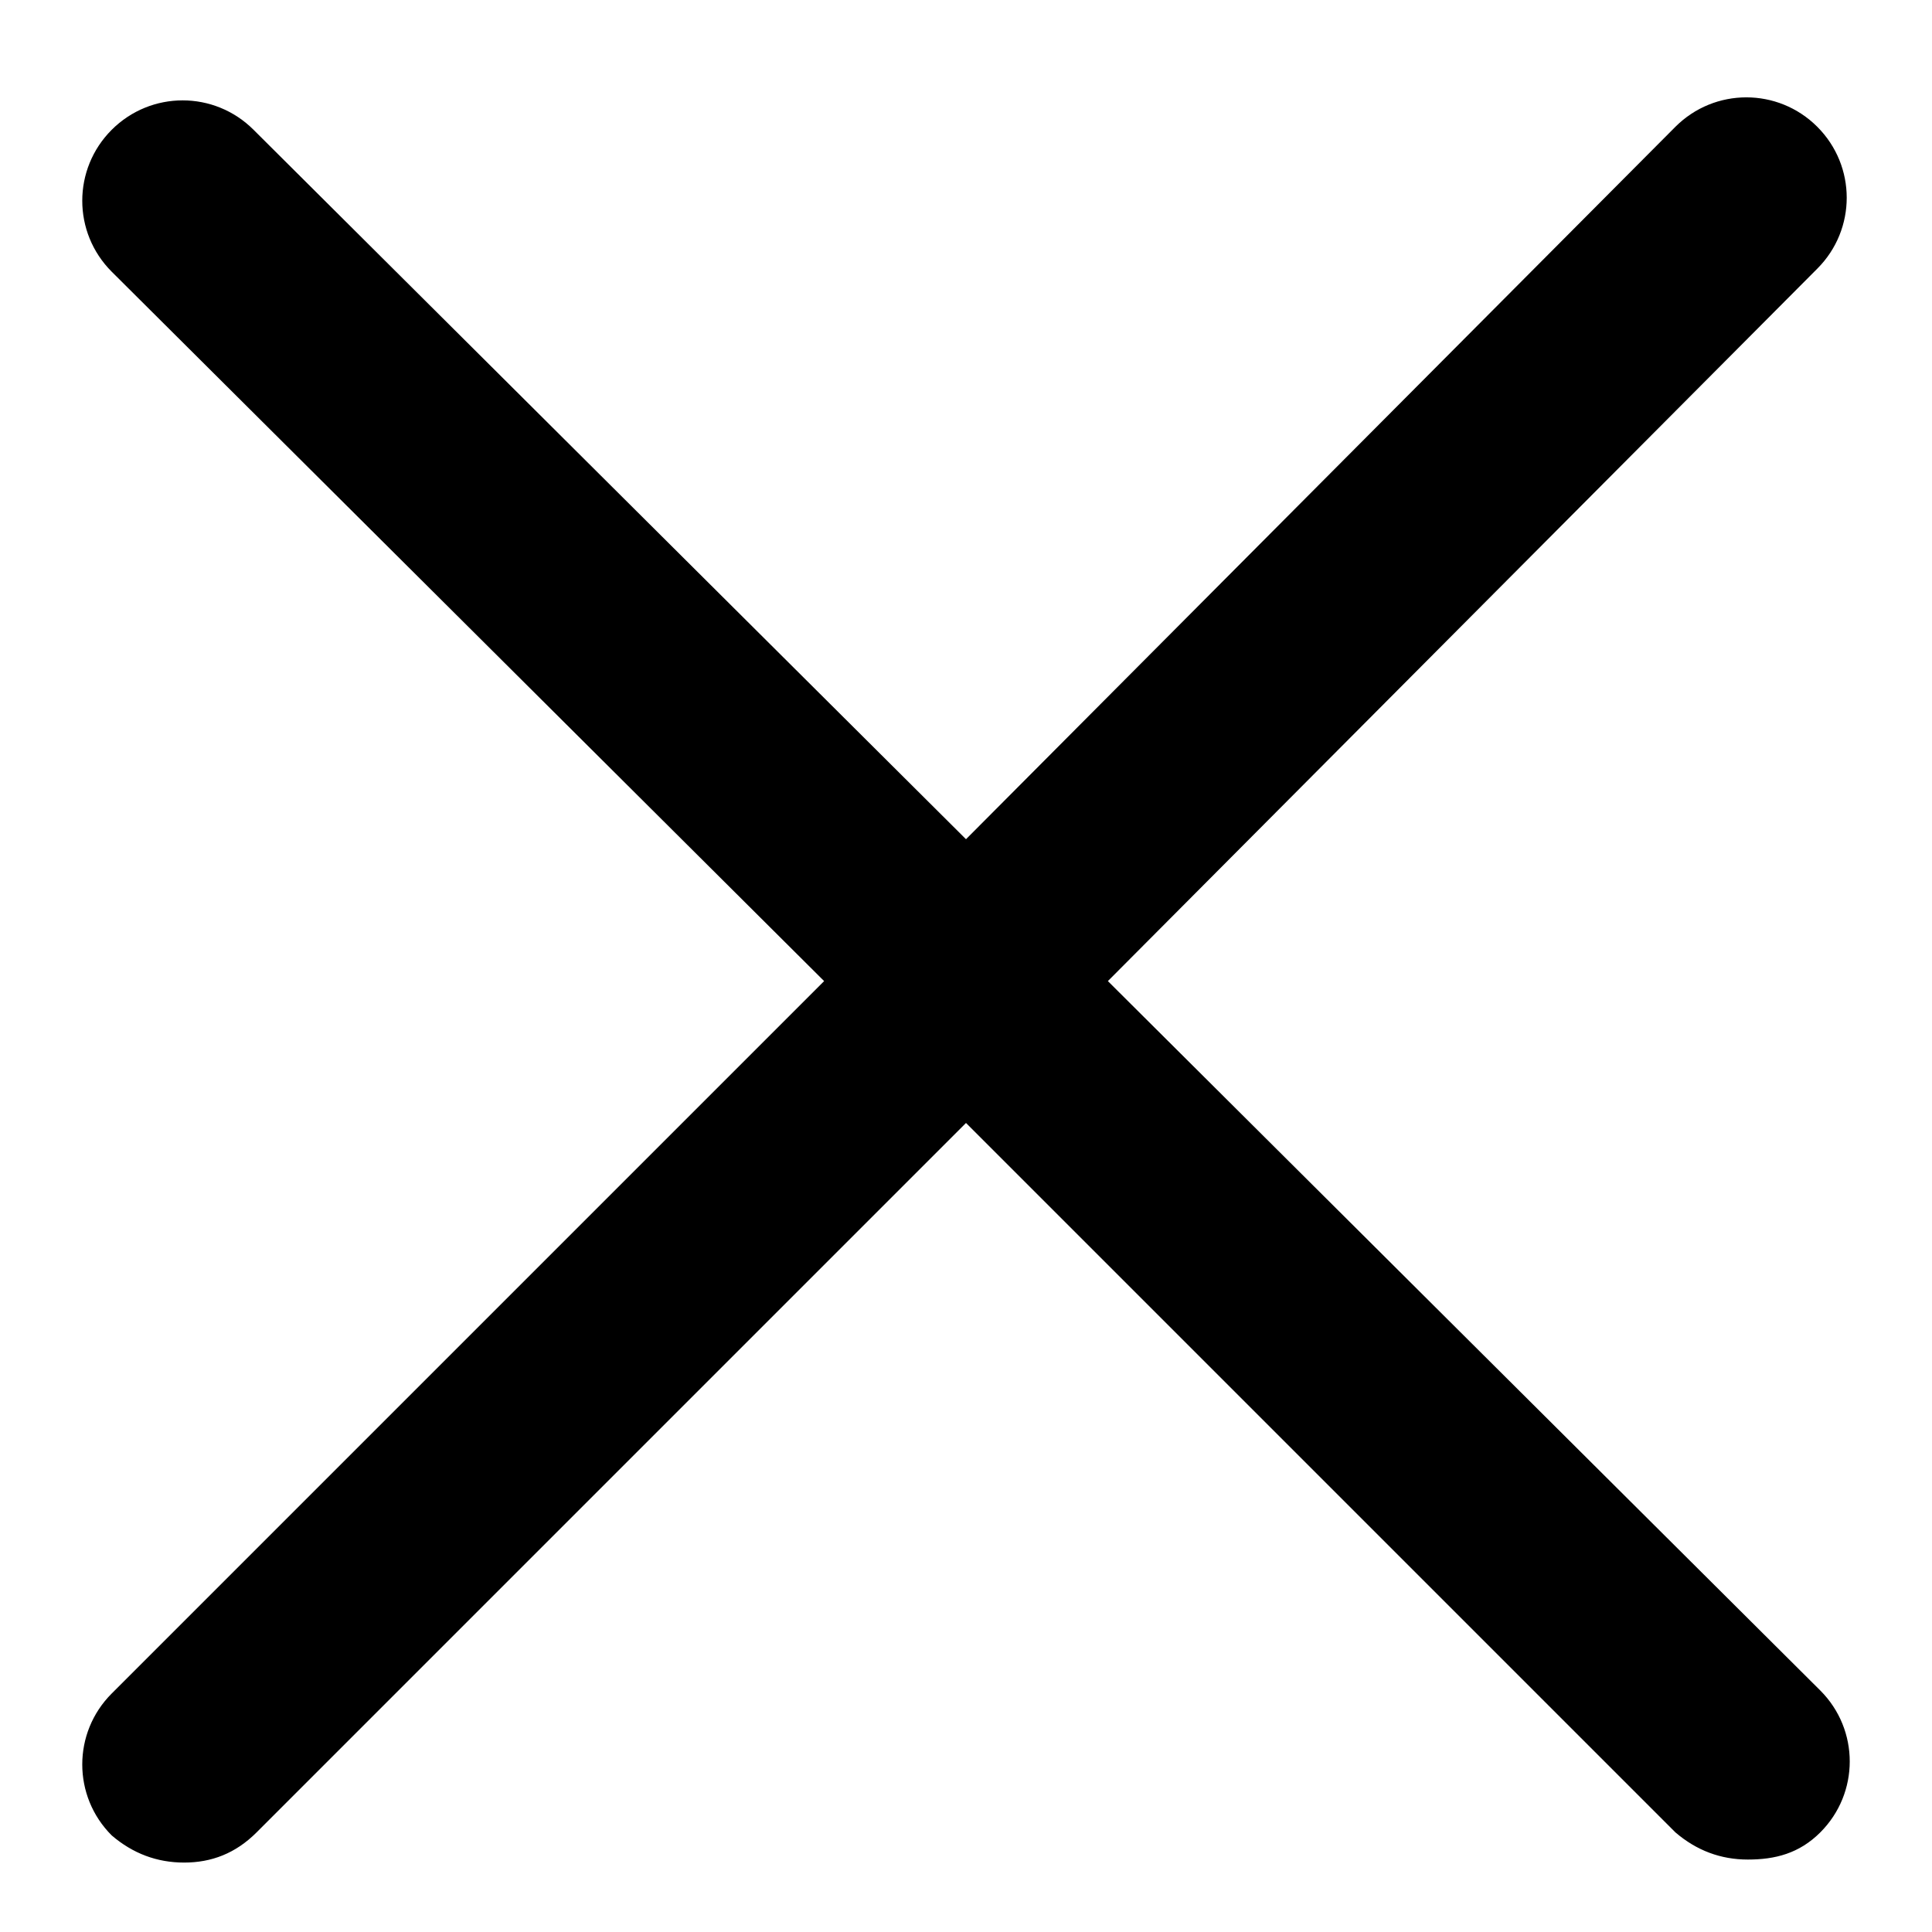
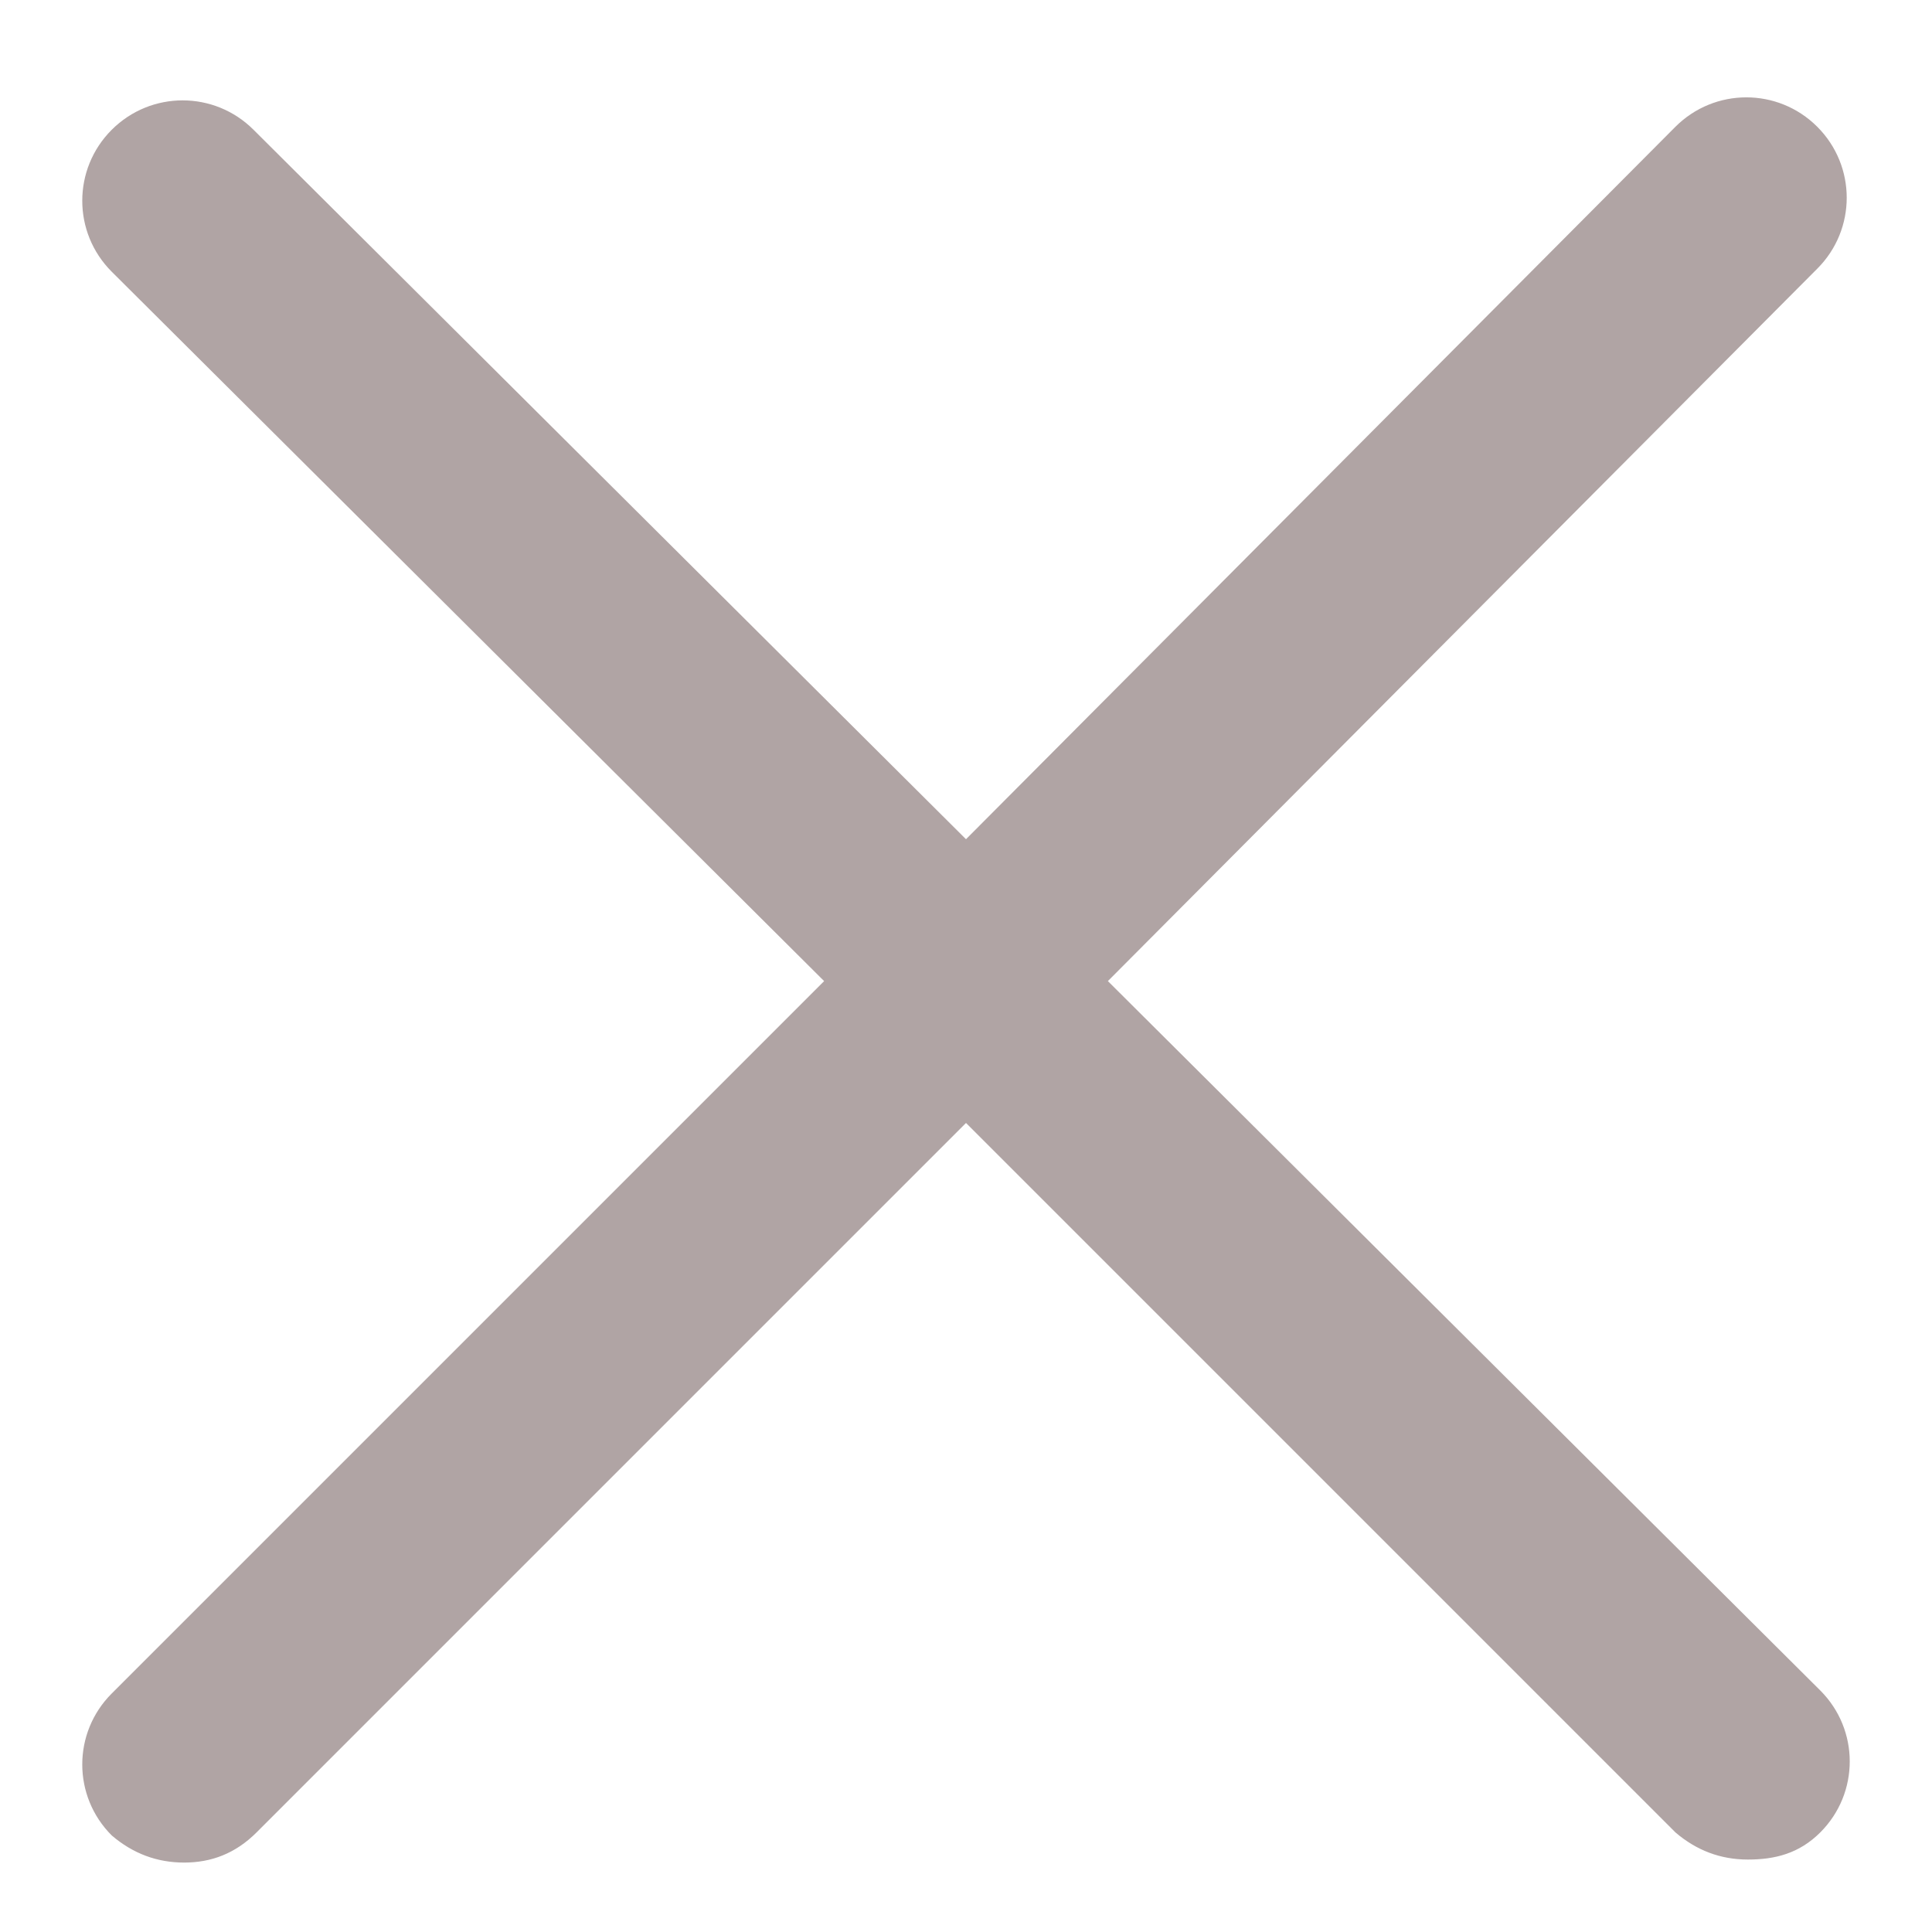
<svg xmlns="http://www.w3.org/2000/svg" version="1.1" id="Layer_1" x="0px" y="0px" viewBox="0 0 64 64" style="enable-background:new 0 0 64 64;" xml:space="preserve">
  <g>
-     <path d="M60.3,60.7c-0.7,0.7-1.5,0.9-2.4,0.9c-0.9,0-1.7-0.3-2.4-0.9L32,37.2L8.5,60.7c-0.7,0.7-1.5,1-2.4,1s-1.7-0.3-2.4-0.9   c-1.3-1.3-1.3-3.4,0-4.7l23.6-23.6L3.7,9c-1.3-1.3-1.3-3.4,0-4.7s3.4-1.3,4.7,0L32,27.8L55.5,4.2c1.3-1.3,3.4-1.3,4.7,0   s1.3,3.4,0,4.7L36.7,32.5L60.3,56C61.6,57.3,61.6,59.4,60.3,60.7z" />
+     <path d="M60.3,60.7c-0.7,0.7-1.5,0.9-2.4,0.9c-0.9,0-1.7-0.3-2.4-0.9L32,37.2L8.5,60.7c-0.7,0.7-1.5,1-2.4,1s-1.7-0.3-2.4-0.9   c-1.3-1.3-1.3-3.4,0-4.7l23.6-23.6L3.7,9c-1.3-1.3-1.3-3.4,0-4.7s3.4-1.3,4.7,0L32,27.8L55.5,4.2c1.3-1.3,3.4-1.3,4.7,0   s1.3,3.4,0,4.7L36.7,32.5L60.3,56C61.6,57.3,61.6,59.4,60.3,60.7z" fill="rgba(59, 28, 28, 0.4)" />
  </g>
</svg>
